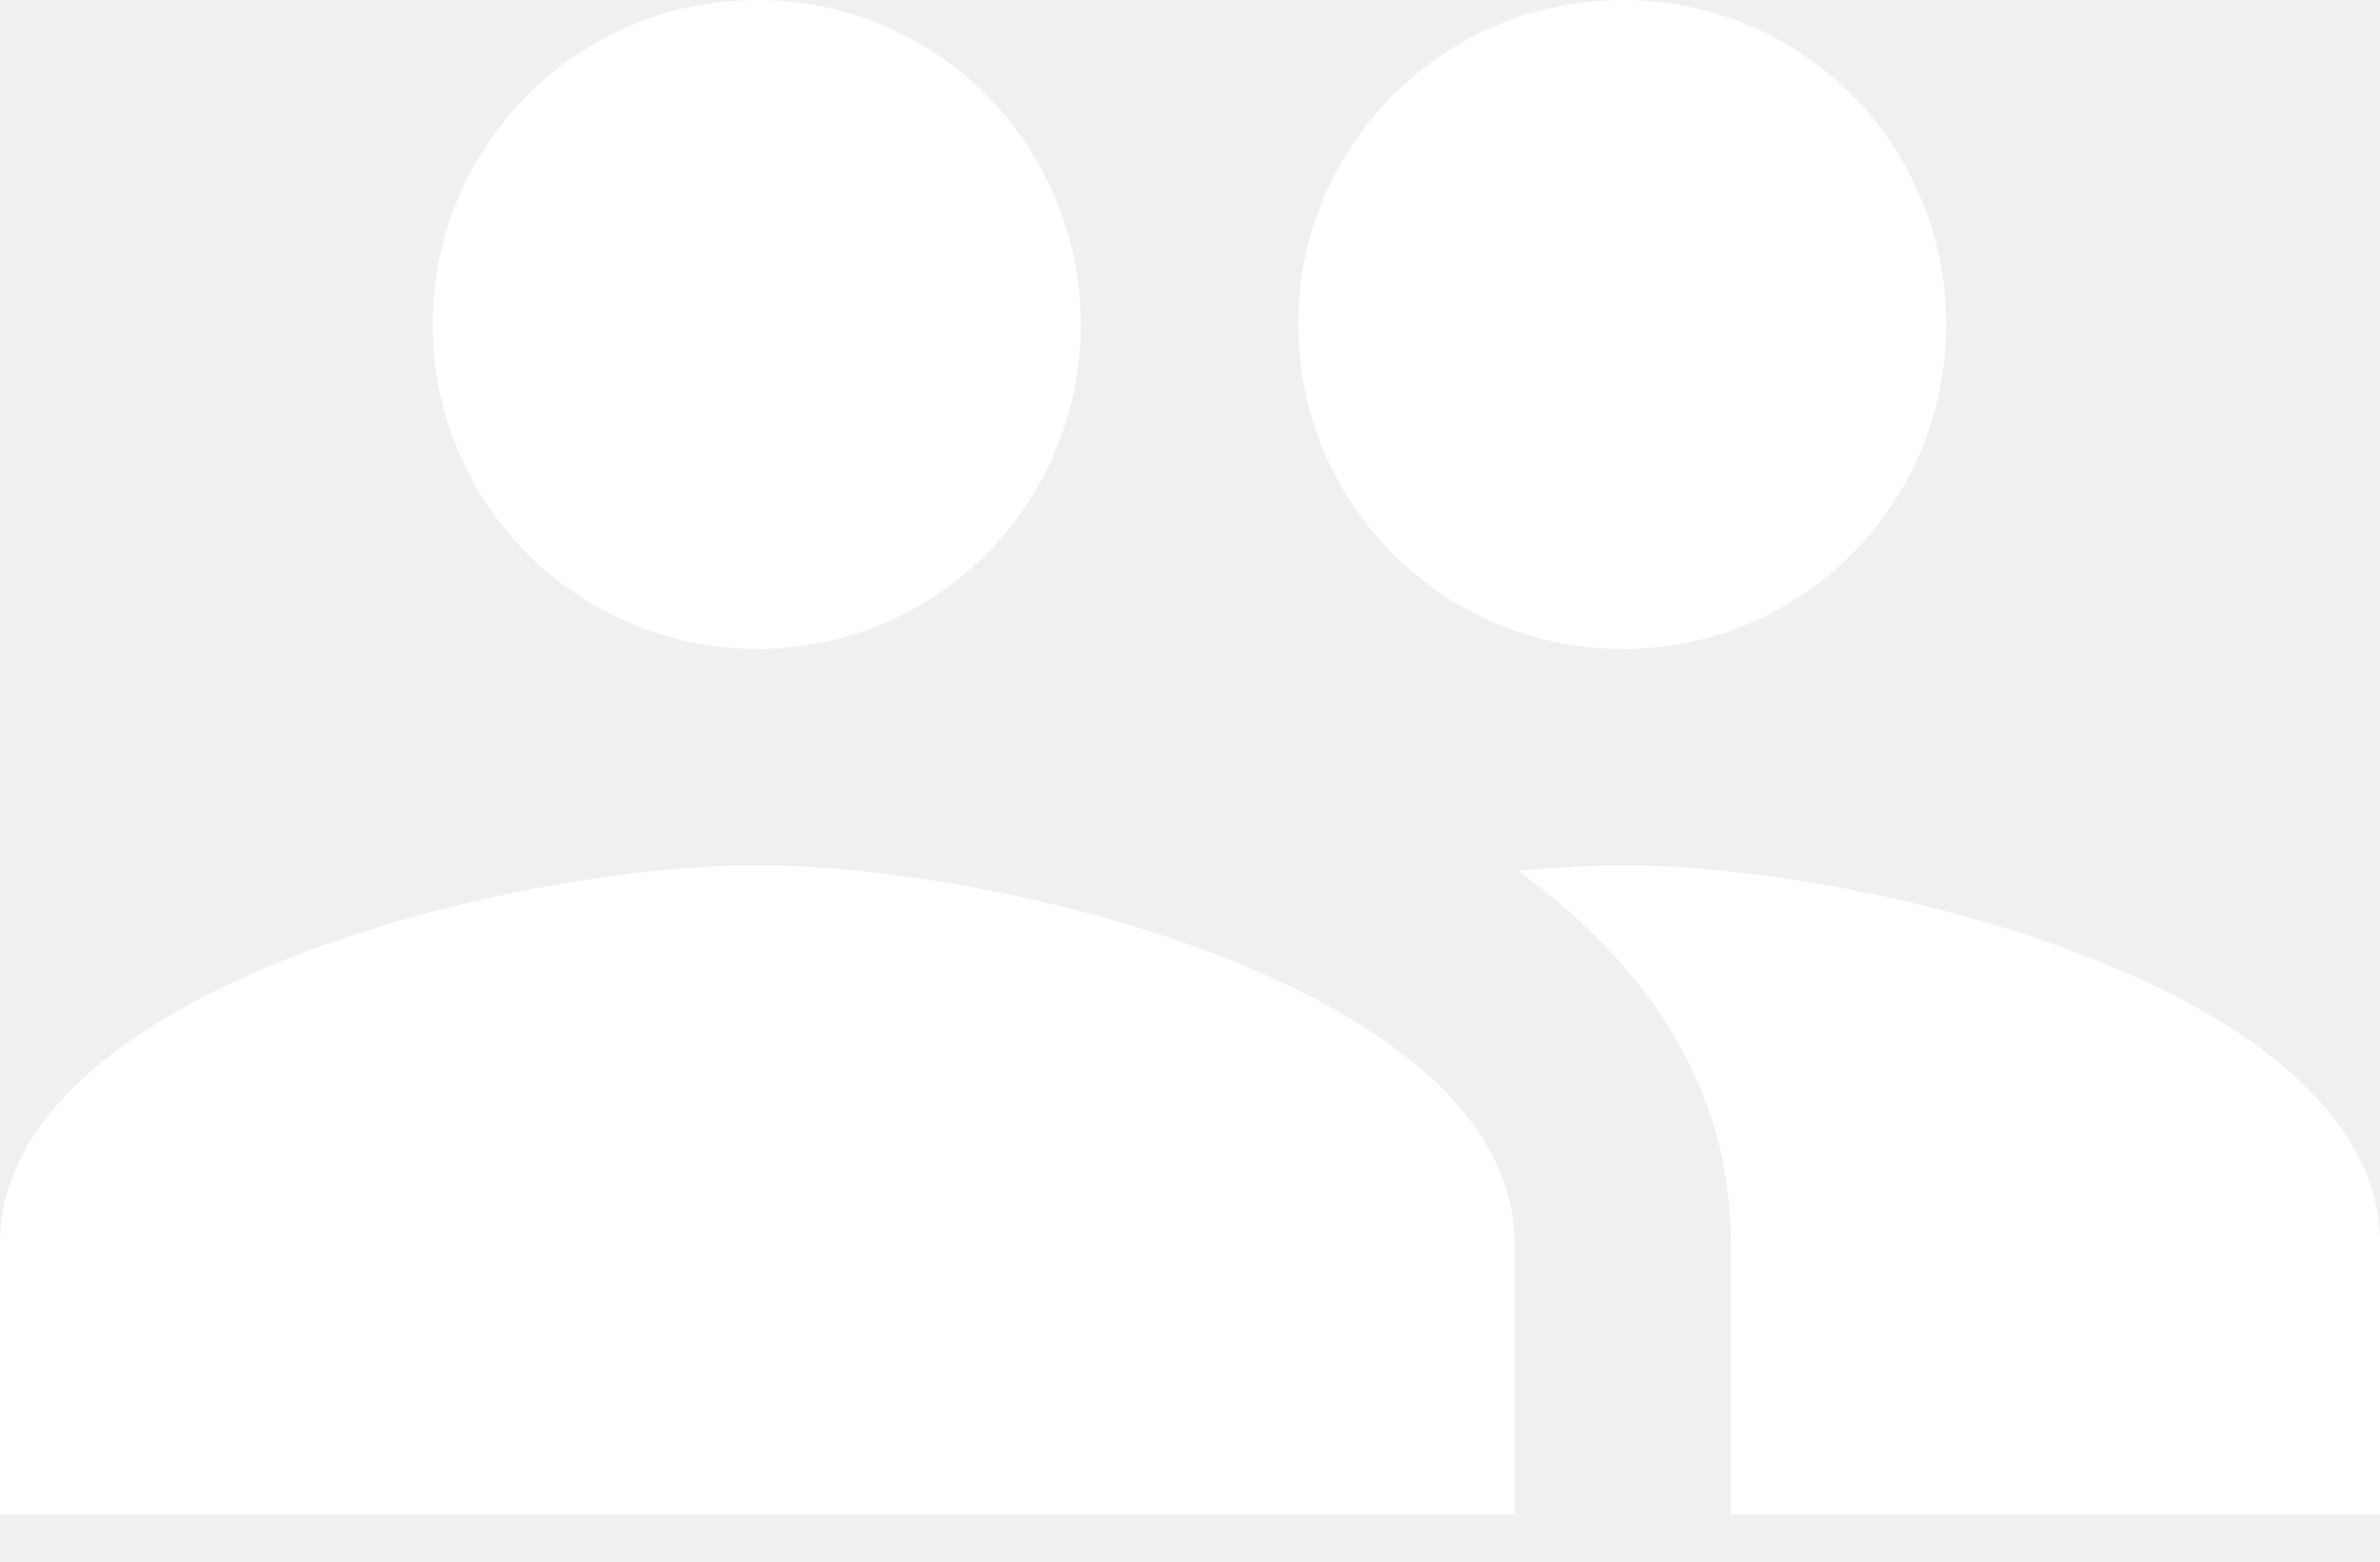
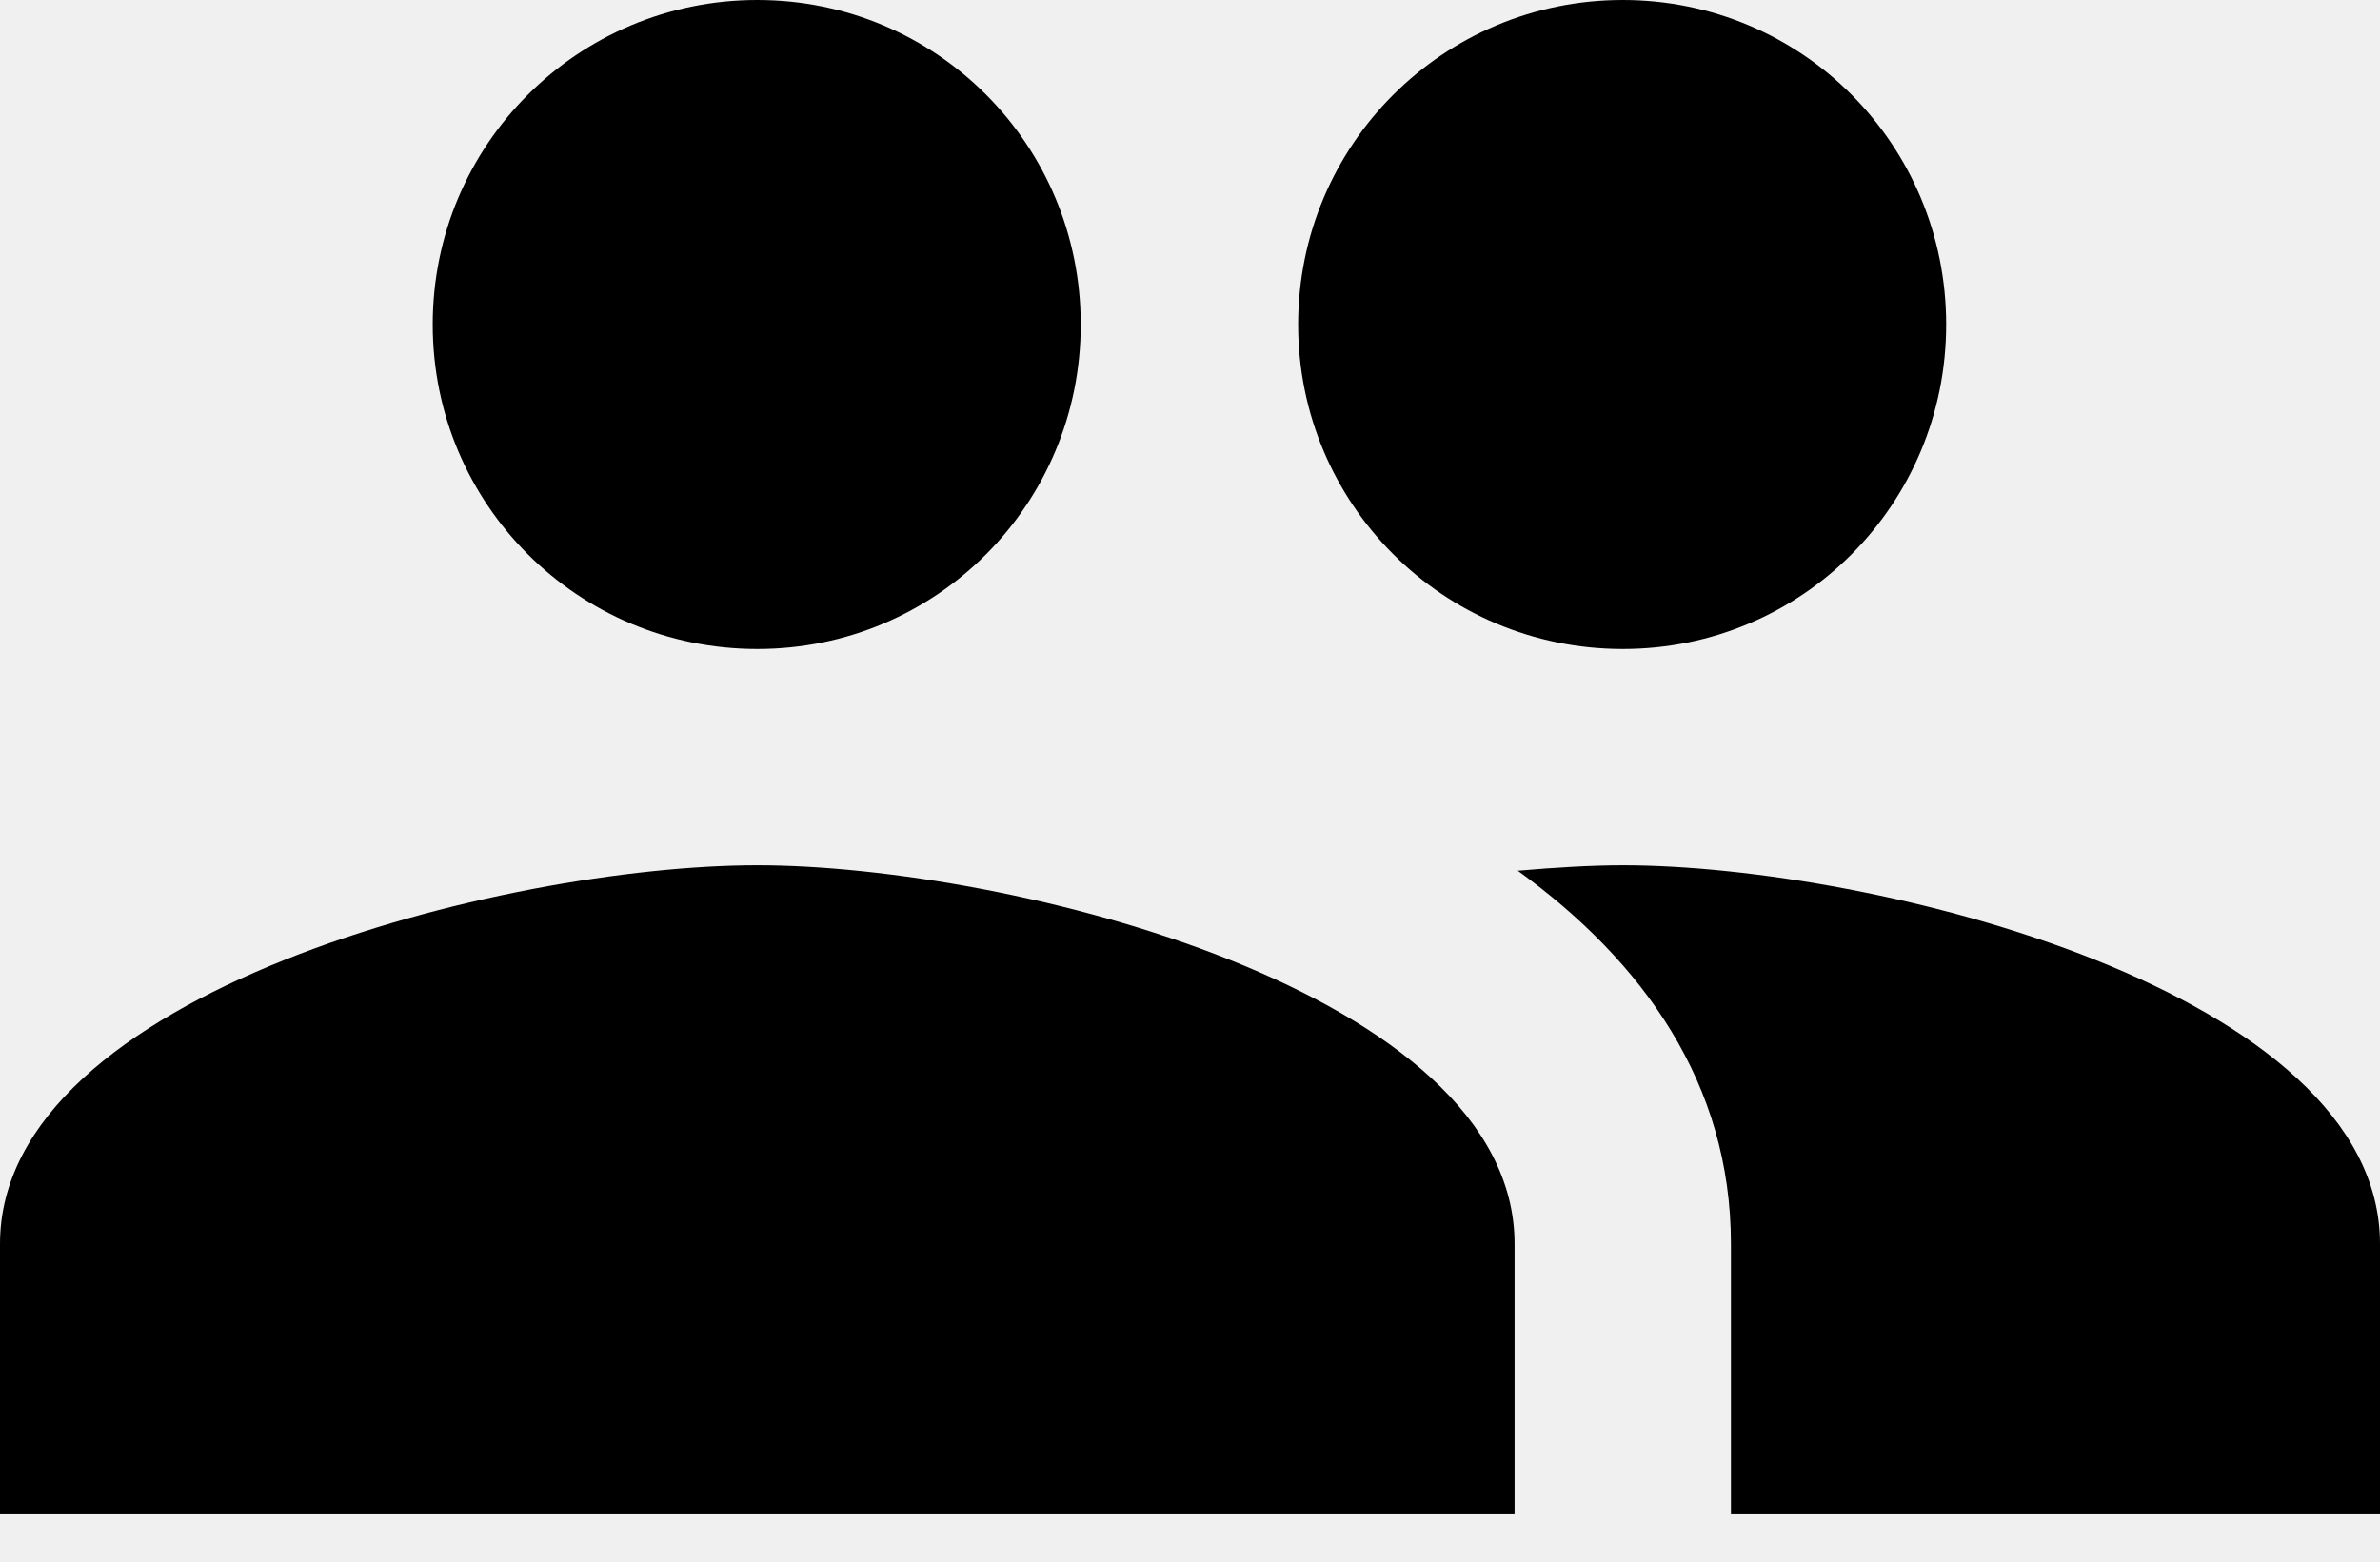
<svg xmlns="http://www.w3.org/2000/svg" width="32" height="21" viewBox="0 0 32 21" fill="none">
-   <path d="M21.818 8.727C24.233 8.727 26.167 6.778 26.167 4.364C26.167 1.949 24.233 0 21.818 0C19.404 0 17.454 1.949 17.454 4.364C17.454 6.778 19.404 8.727 21.818 8.727ZM10.182 8.727C12.596 8.727 14.531 6.778 14.531 4.364C14.531 1.949 12.596 0 10.182 0C7.767 0 5.818 1.949 5.818 4.364C5.818 6.778 7.767 8.727 10.182 8.727ZM10.182 11.636C6.793 11.636 0 13.338 0 16.727V20.364H20.364V16.727C20.364 13.338 13.571 11.636 10.182 11.636ZM21.818 11.636C21.396 11.636 20.916 11.665 20.407 11.709C22.095 12.931 23.273 14.575 23.273 16.727V20.364H32V16.727C32 13.338 25.207 11.636 21.818 11.636Z" fill="white" />
+   <path d="M21.818 8.727C24.233 8.727 26.167 6.778 26.167 4.364C26.167 1.949 24.233 0 21.818 0C19.404 0 17.454 1.949 17.454 4.364C17.454 6.778 19.404 8.727 21.818 8.727ZM10.182 8.727C12.596 8.727 14.531 6.778 14.531 4.364C14.531 1.949 12.596 0 10.182 0C7.767 0 5.818 1.949 5.818 4.364C5.818 6.778 7.767 8.727 10.182 8.727ZM10.182 11.636C6.793 11.636 0 13.338 0 16.727V20.364H20.364V16.727C20.364 13.338 13.571 11.636 10.182 11.636ZM21.818 11.636C21.396 11.636 20.916 11.665 20.407 11.709C22.095 12.931 23.273 14.575 23.273 16.727V20.364H32V16.727C32 13.338 25.207 11.636 21.818 11.636Z" fill="currentColor" />
</svg>
